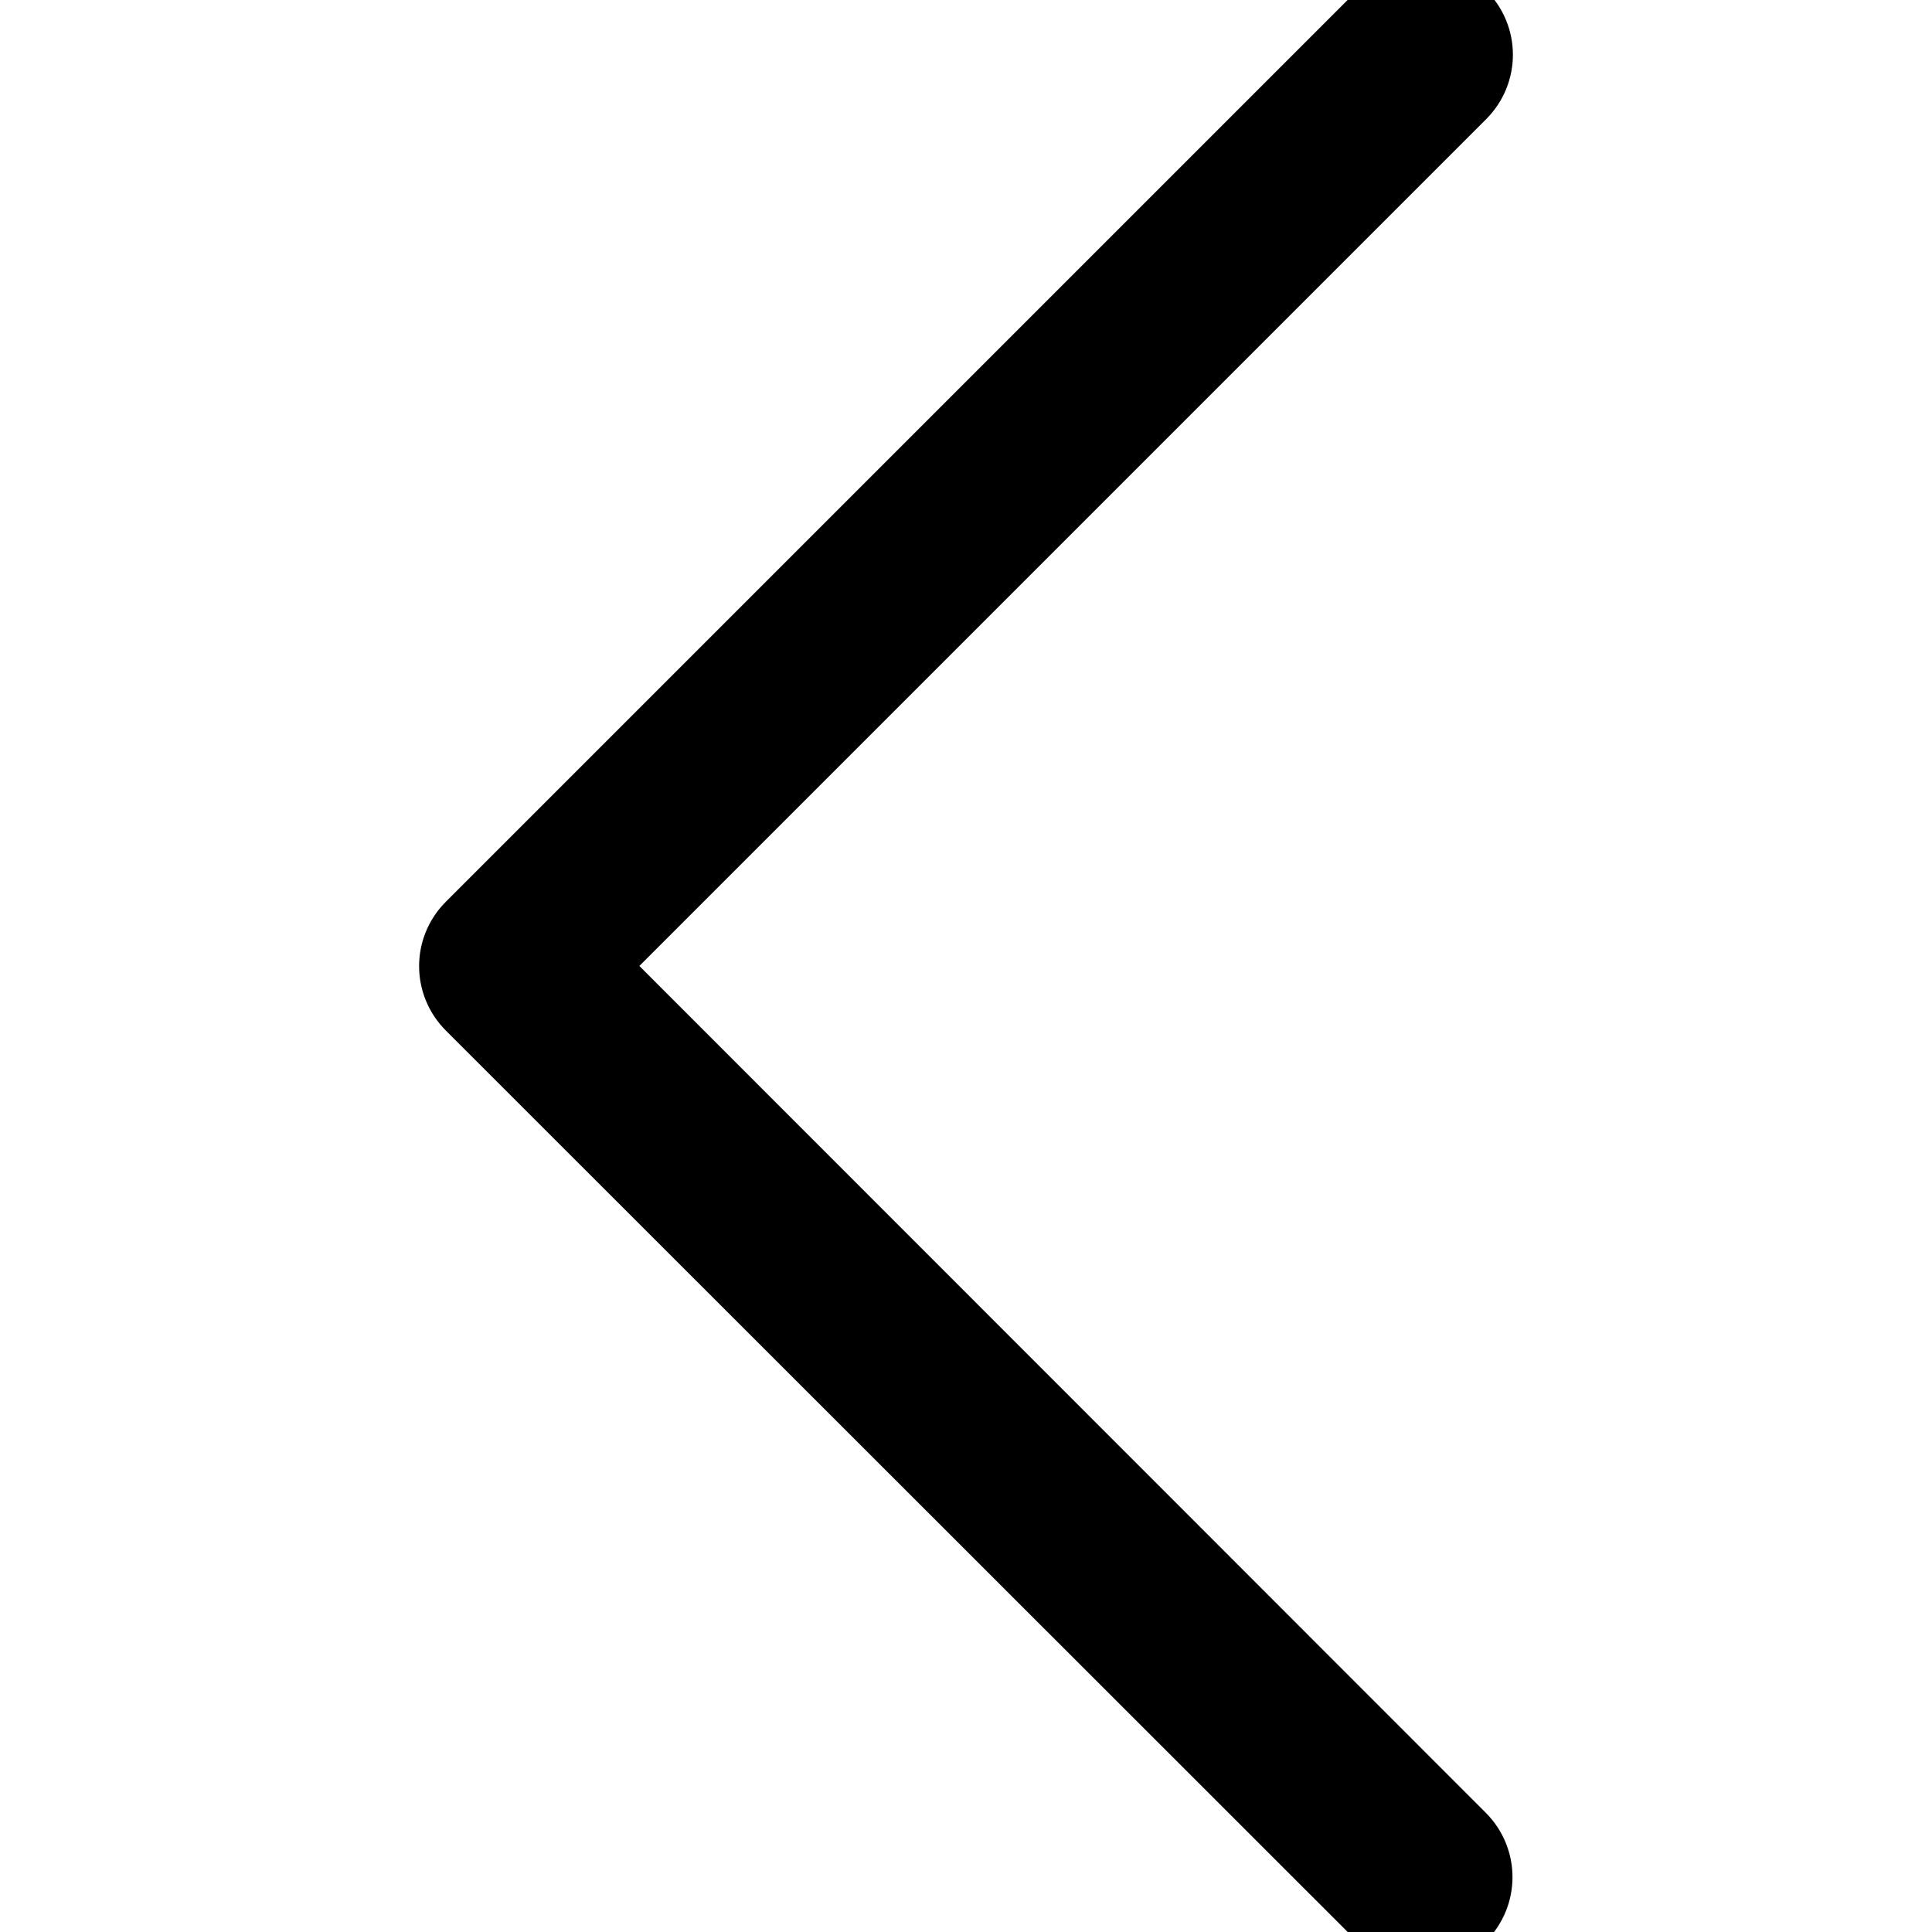
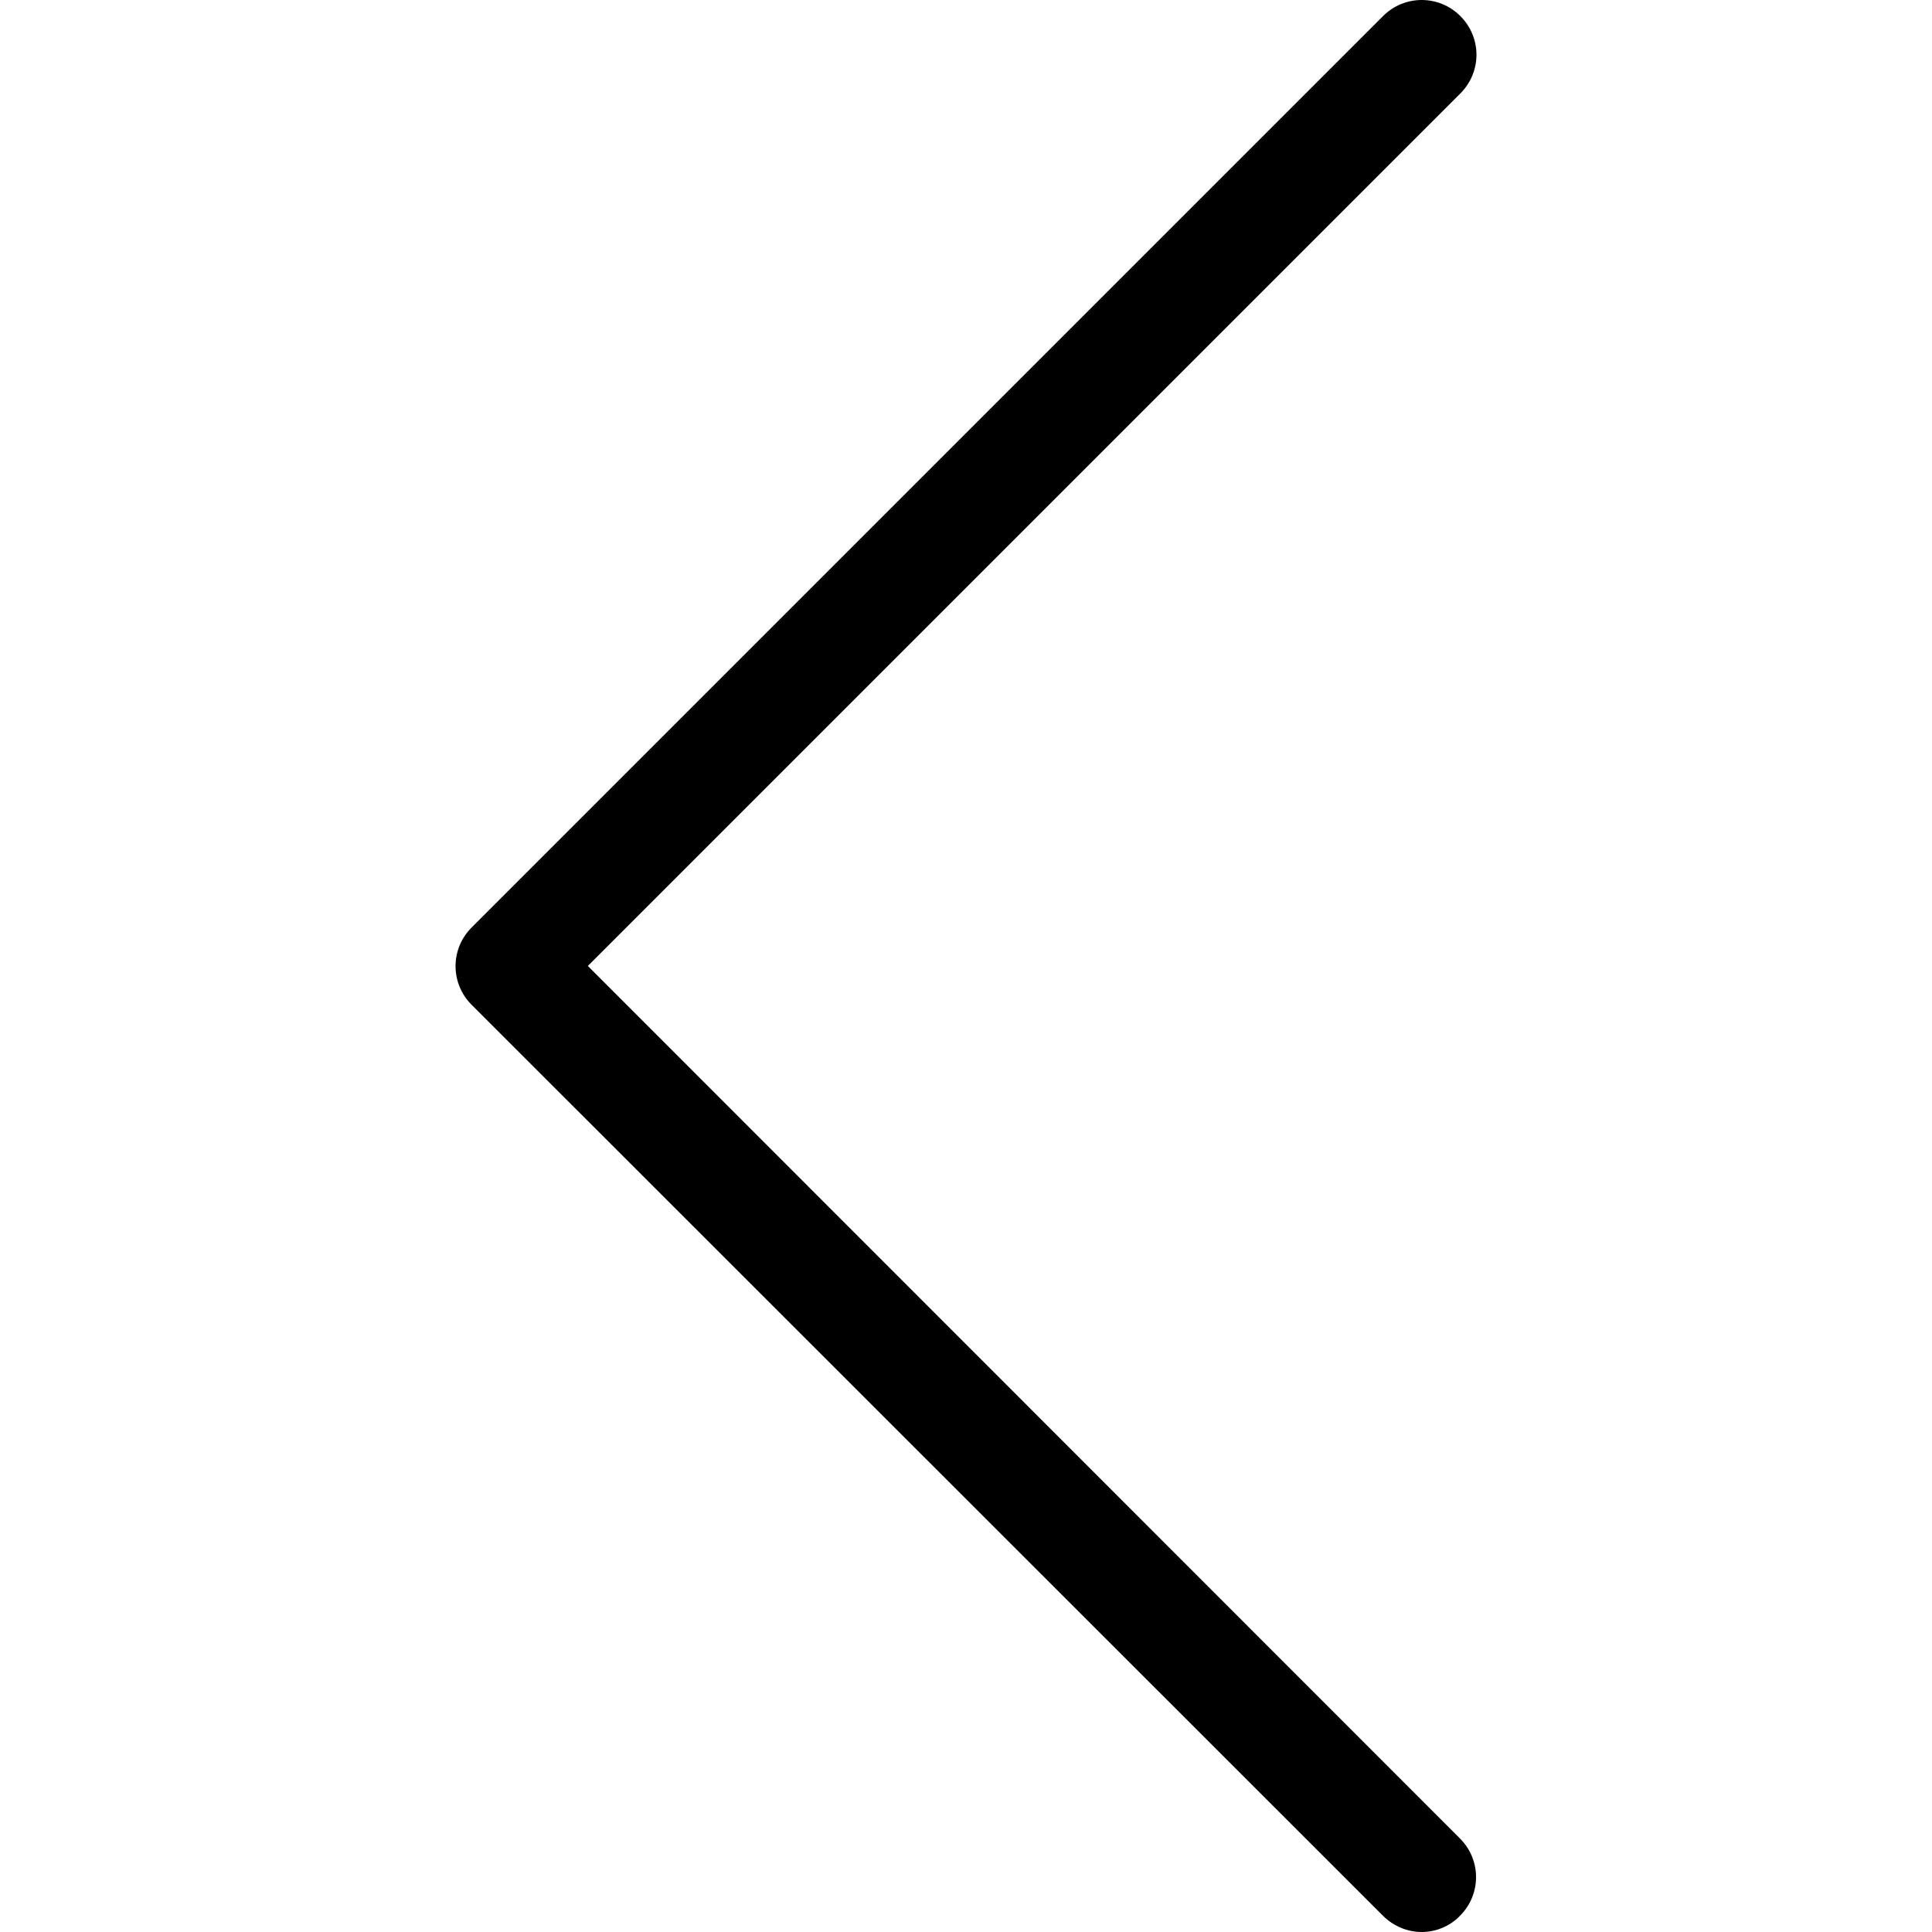
<svg xmlns="http://www.w3.org/2000/svg" version="1.1" id="Capa_1" x="0px" y="0px" viewBox="0 0 477.175 477.175" style="enable-background:new 0 0 477.175 477.175;" xml:space="preserve">
  <g>
-     <path stroke="black" stroke-width="18" d="M145.188,238.575l215.5-215.5c5.3-5.3,5.3-13.8,0-19.1s-13.8-5.3-19.1,0l-225.1,225.1c-5.3,5.3-5.3,13.8,0,19.1l225.1,225   c2.6,2.6,6.1,4,9.5,4s6.9-1.3,9.5-4c5.3-5.3,5.3-13.8,0-19.1L145.188,238.575z" />
+     <path d="M145.188,238.575l215.5-215.5c5.3-5.3,5.3-13.8,0-19.1s-13.8-5.3-19.1,0l-225.1,225.1c-5.3,5.3-5.3,13.8,0,19.1l225.1,225   c2.6,2.6,6.1,4,9.5,4s6.9-1.3,9.5-4c5.3-5.3,5.3-13.8,0-19.1L145.188,238.575z" />
  </g>
</svg>
